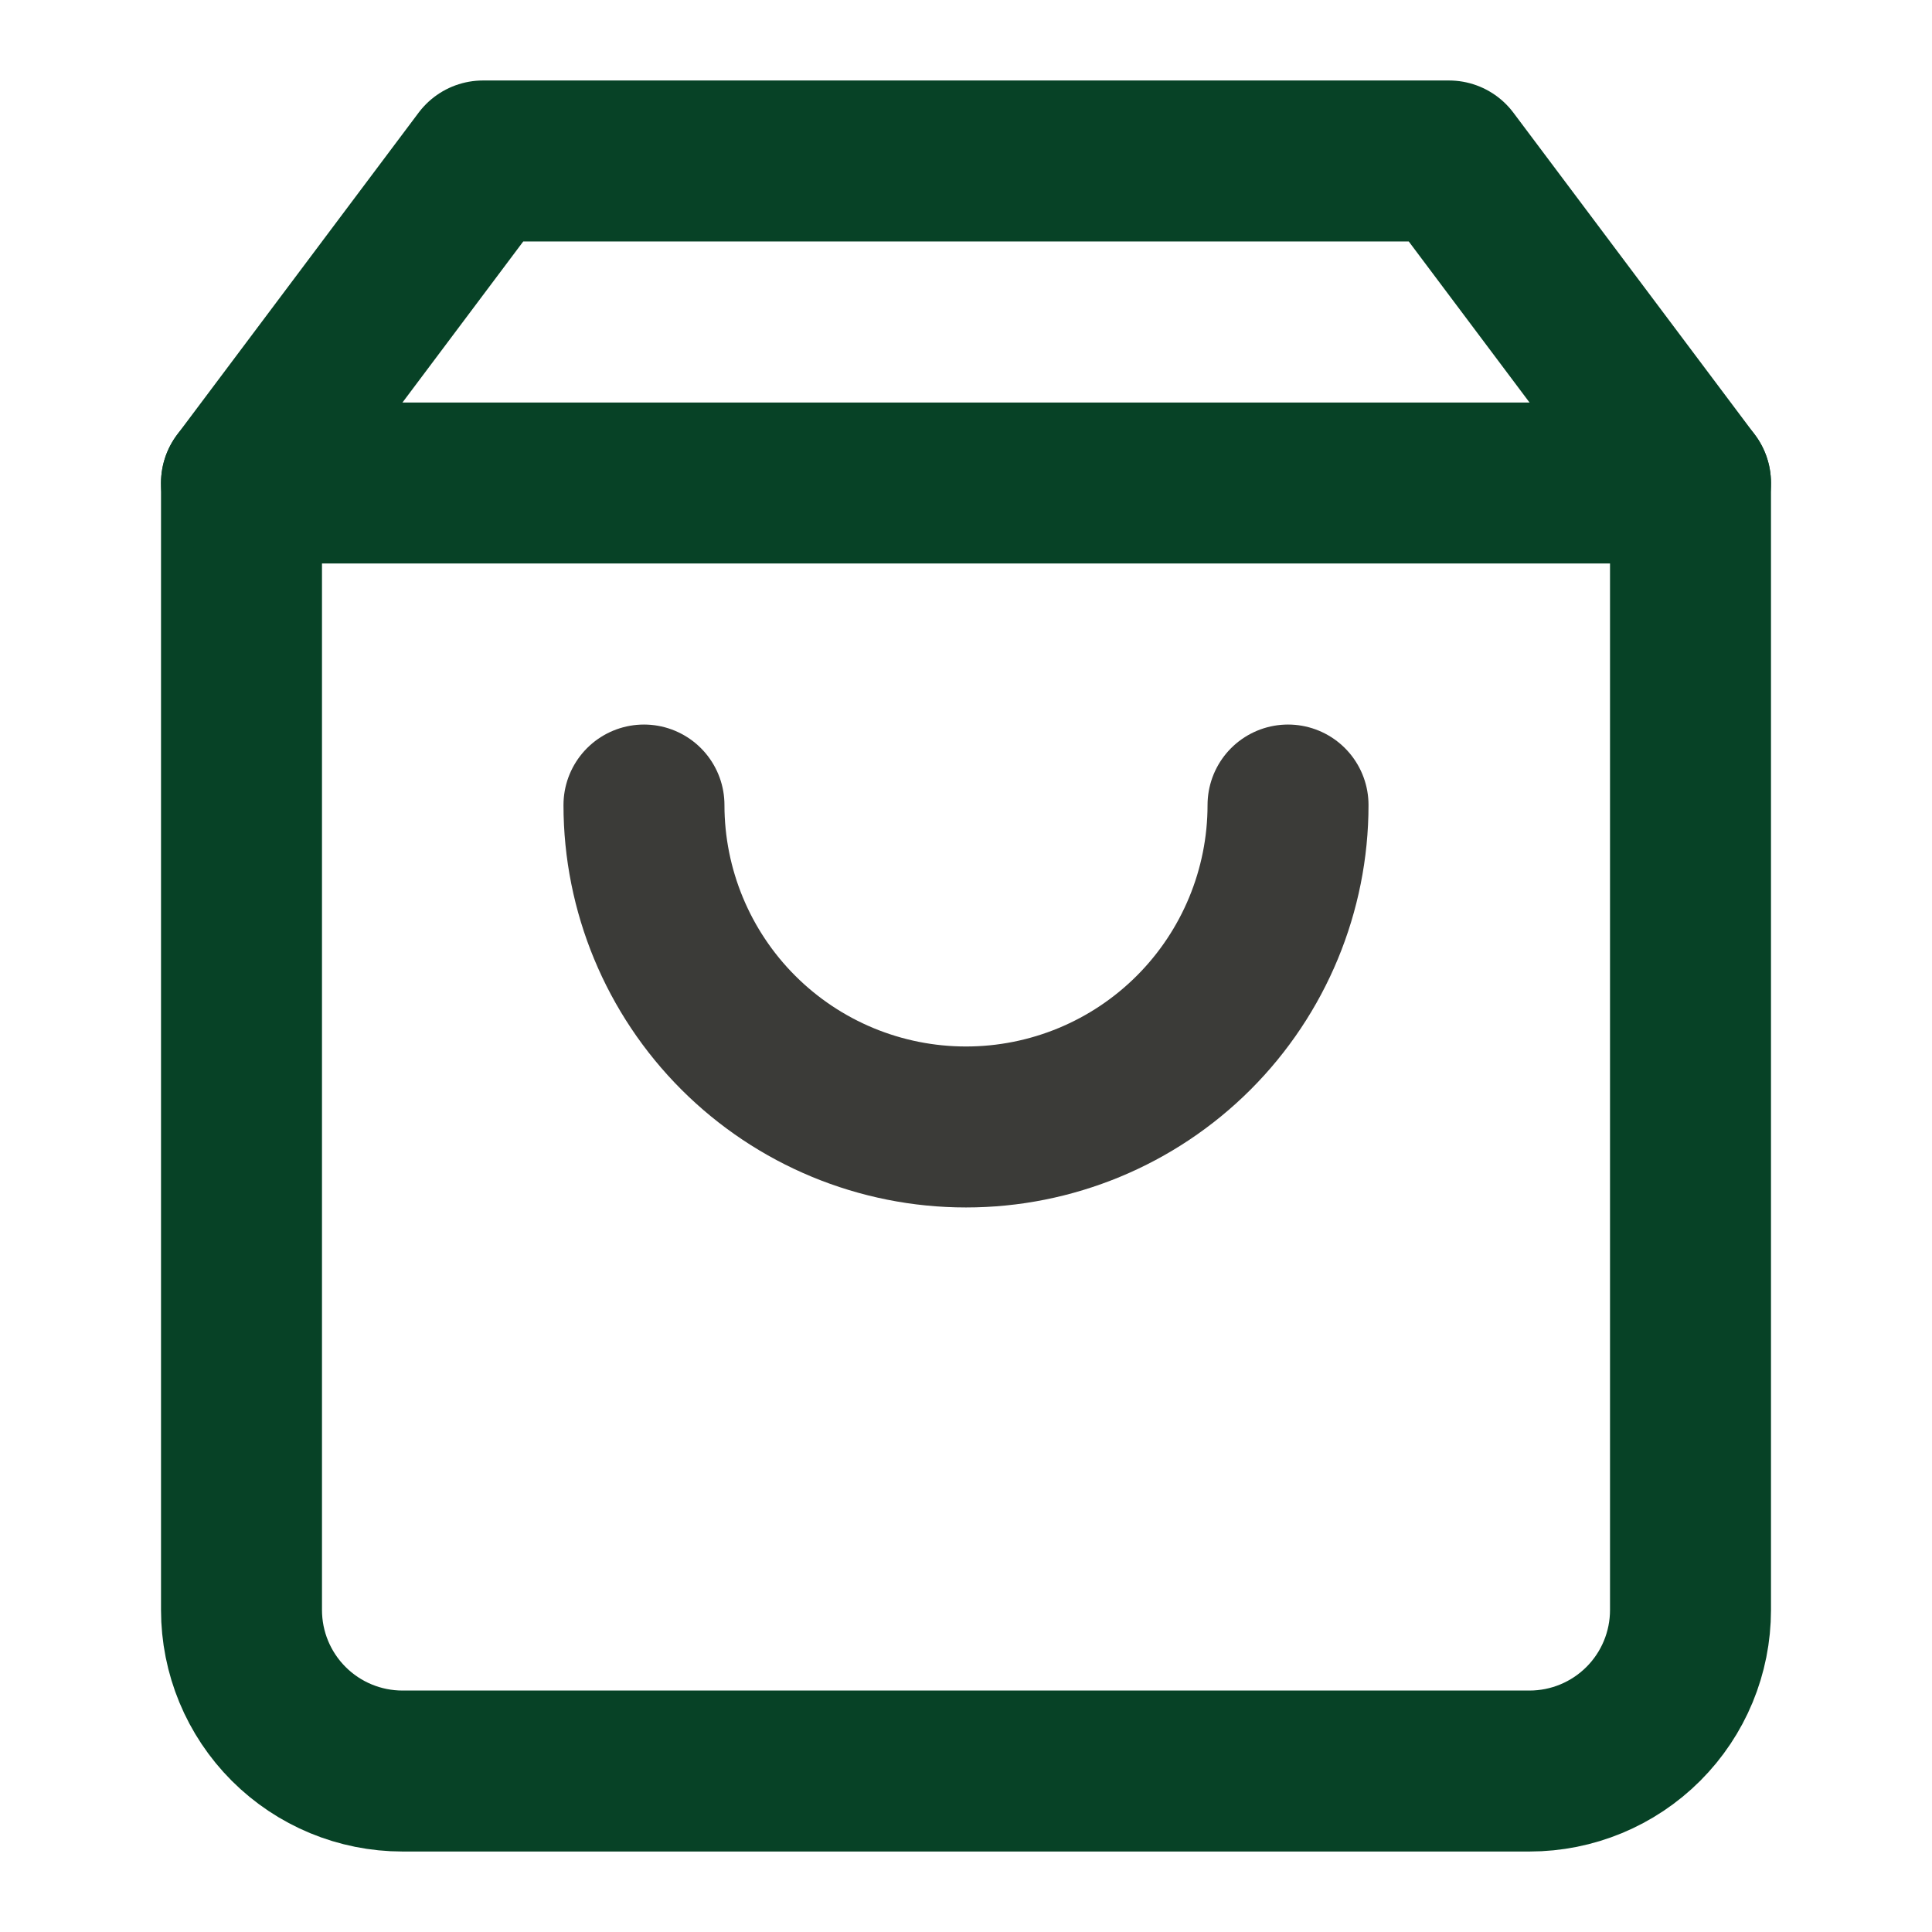
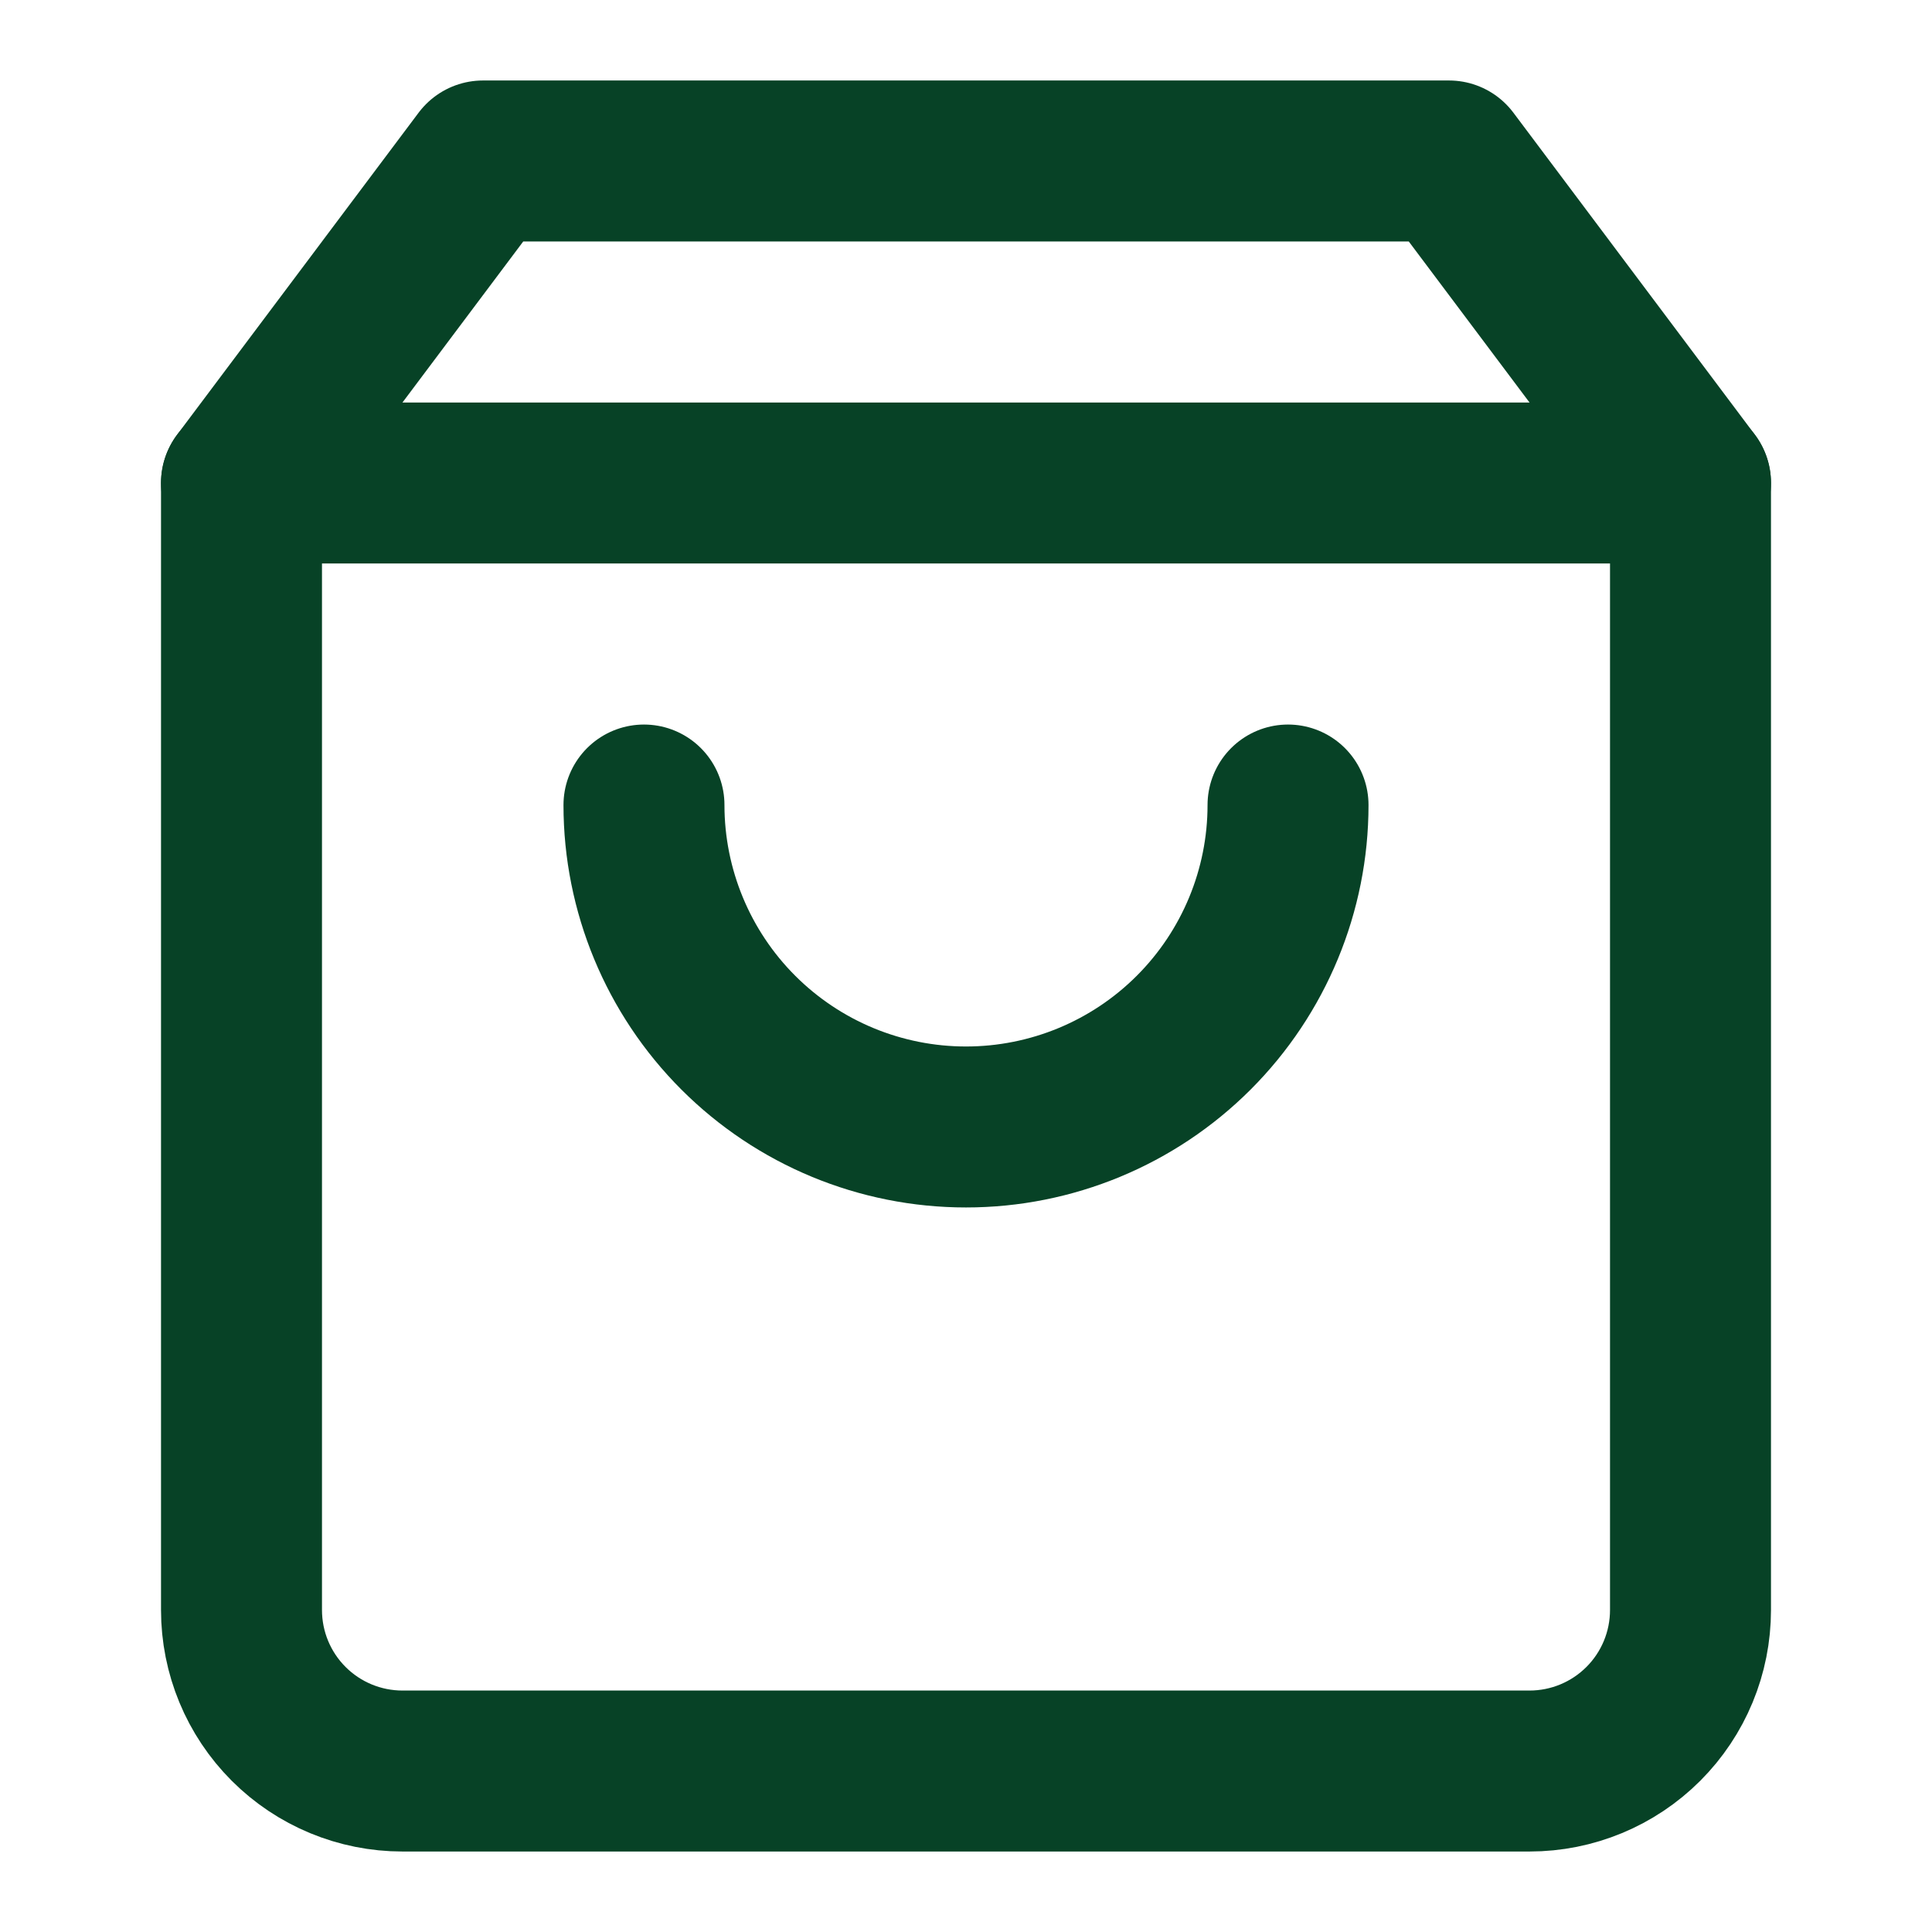
<svg xmlns="http://www.w3.org/2000/svg" preserveAspectRatio="none" overflow="visible" style="display: block;" width="22" height="22" viewBox="0 0 22 22" fill="none">
  <g id="Icon">
    <path id="Vector" d="M5.5 1.833L2.75 5.5V18.333C2.75 18.82 2.943 19.286 3.287 19.63C3.631 19.974 4.097 20.167 4.583 20.167H17.417C17.903 20.167 18.369 19.974 18.713 19.63C19.057 19.286 19.25 18.82 19.25 18.333V5.5L16.5 1.833H5.5Z" stroke-width="1.833" stroke-linecap="round" stroke-linejoin="round" stroke="#074226" />
    <path id="Vector_2" d="M2.75 5.5H19.25" stroke-width="1.833" stroke-linecap="round" stroke-linejoin="round" stroke="#074226" />
-     <path id="Vector_3" d="M14.667 9.167C14.667 10.139 14.28 11.072 13.593 11.759C12.905 12.447 11.973 12.833 11 12.833C10.027 12.833 9.095 12.447 8.407 11.759C7.72 11.072 7.333 10.139 7.333 9.167" stroke-width="1.833" stroke-linecap="round" stroke-linejoin="round" stroke="#3B3B38" />
+     <path id="Vector_3" d="M14.667 9.167C14.667 10.139 14.28 11.072 13.593 11.759C12.905 12.447 11.973 12.833 11 12.833C10.027 12.833 9.095 12.447 8.407 11.759C7.72 11.072 7.333 10.139 7.333 9.167" stroke-width="1.833" stroke-linecap="round" stroke-linejoin="round" stroke="#074226" />
  </g>
</svg>
